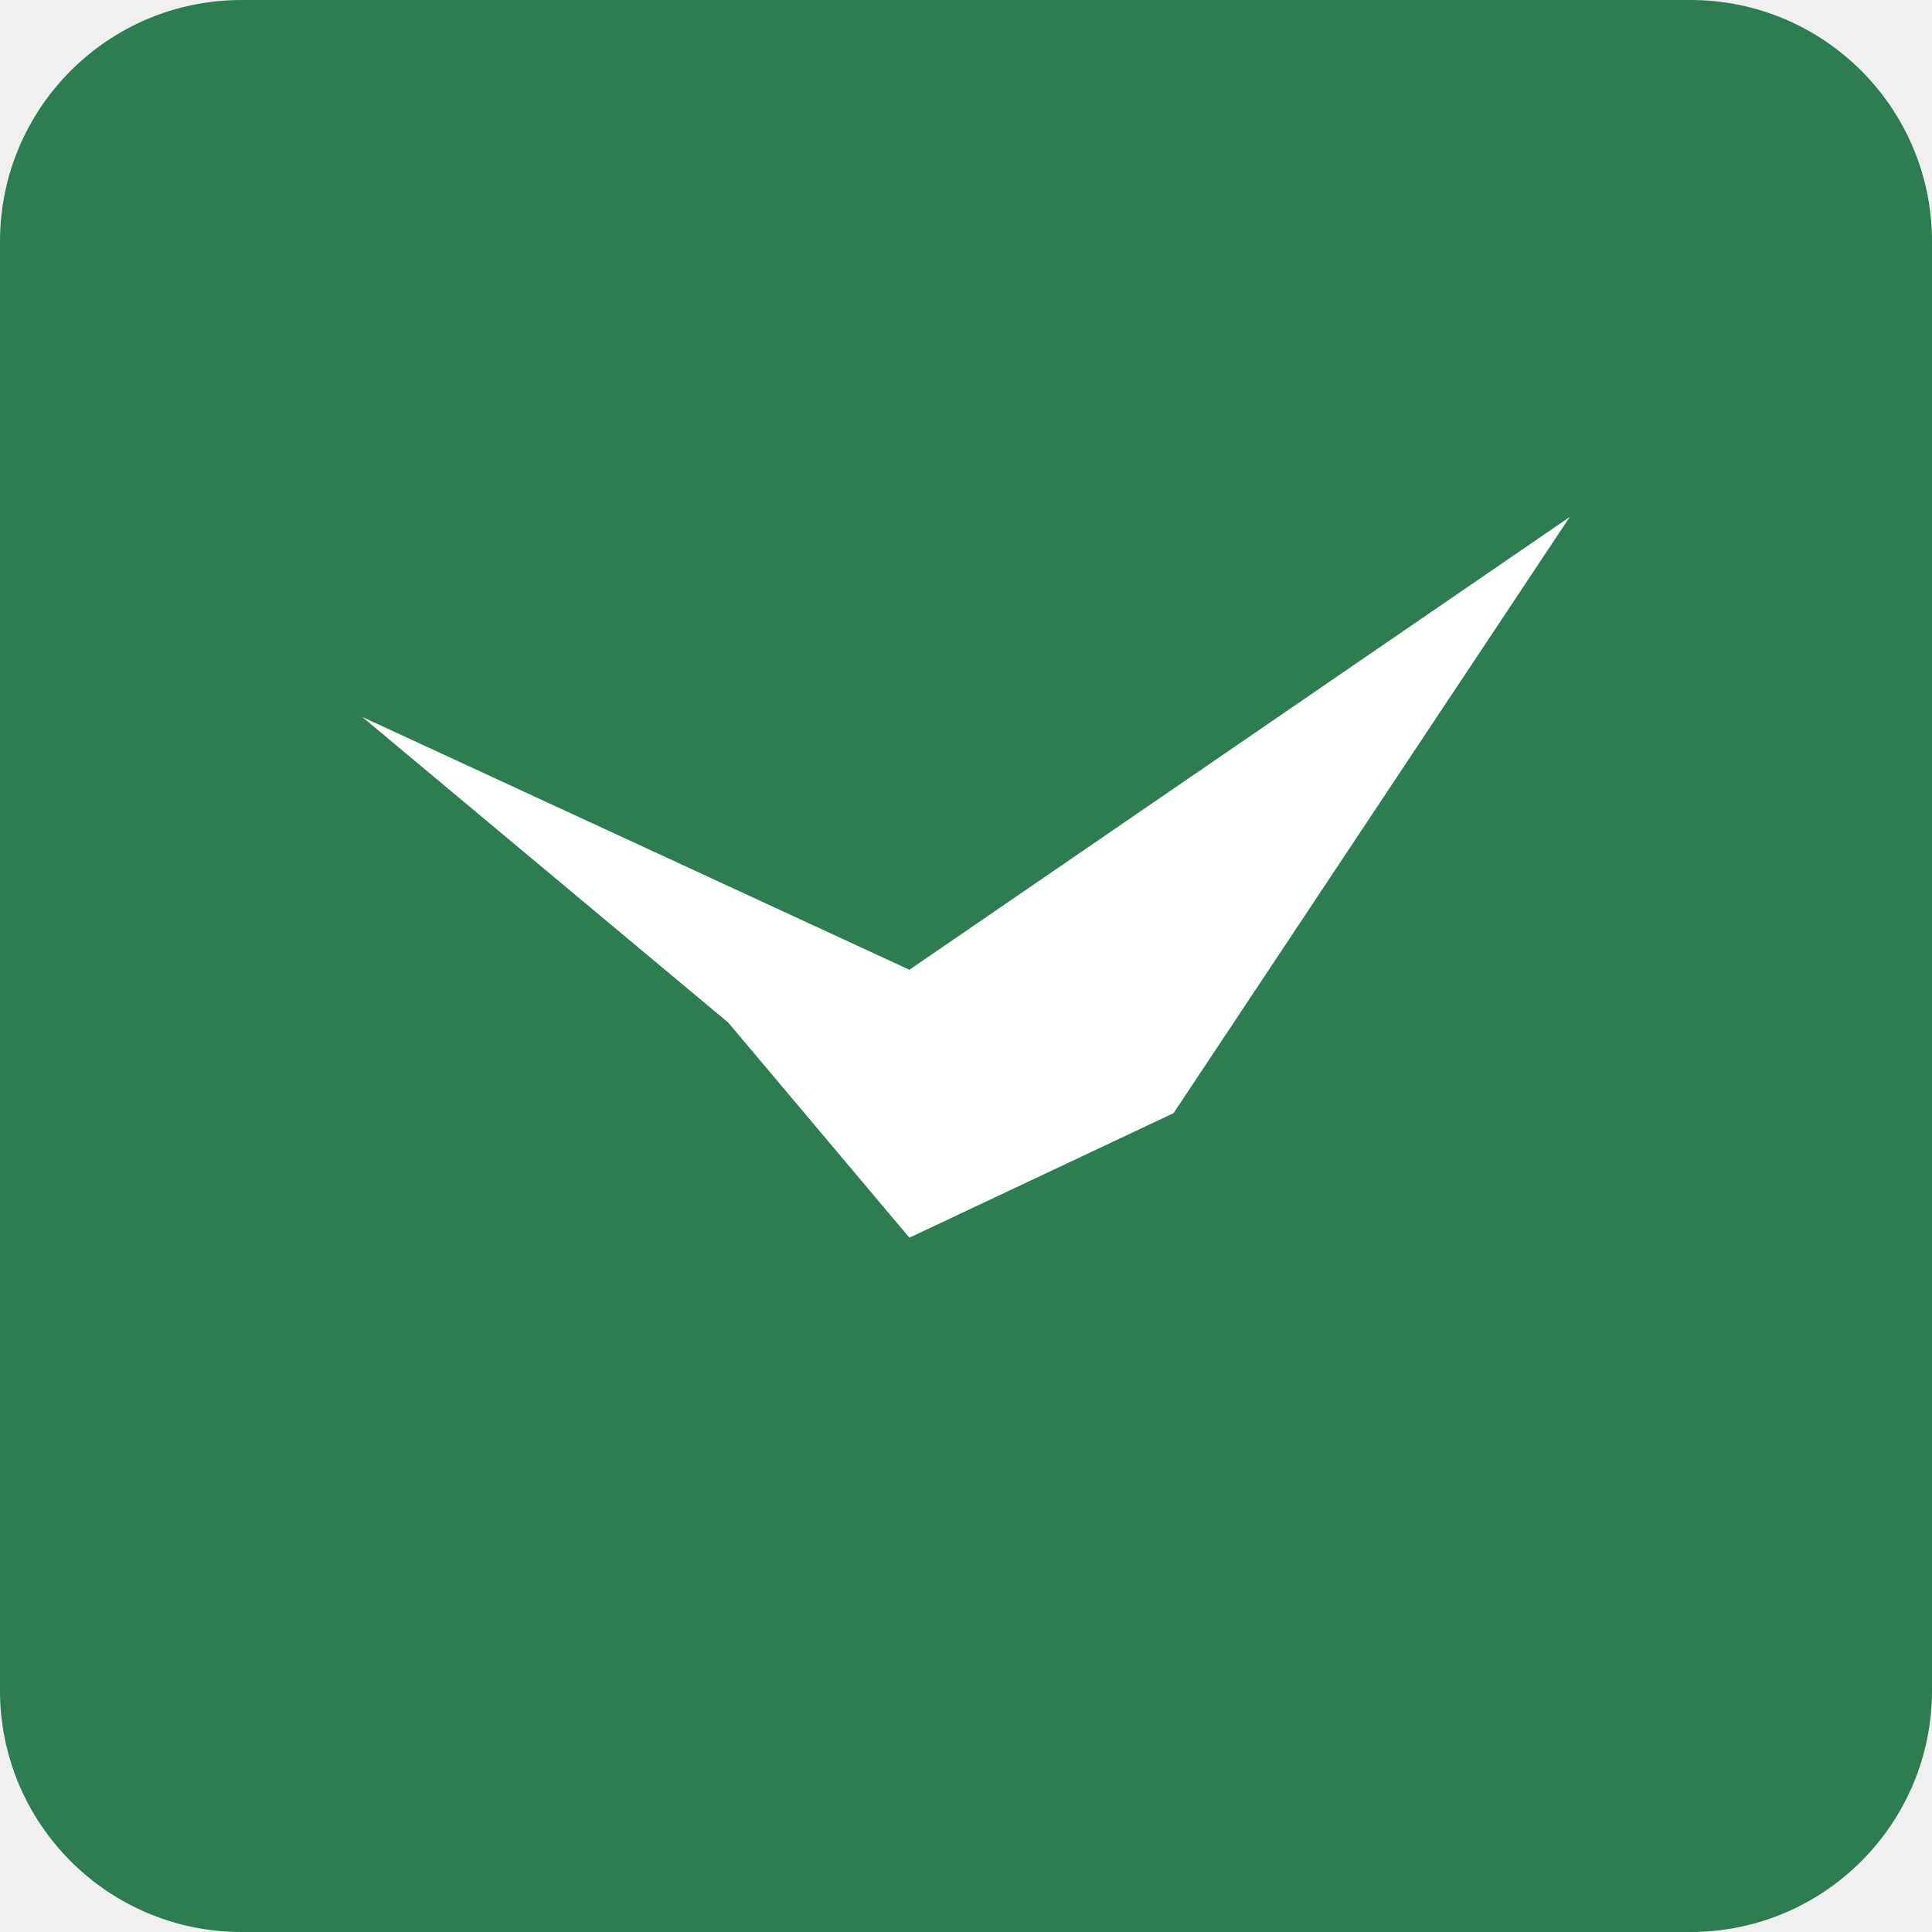
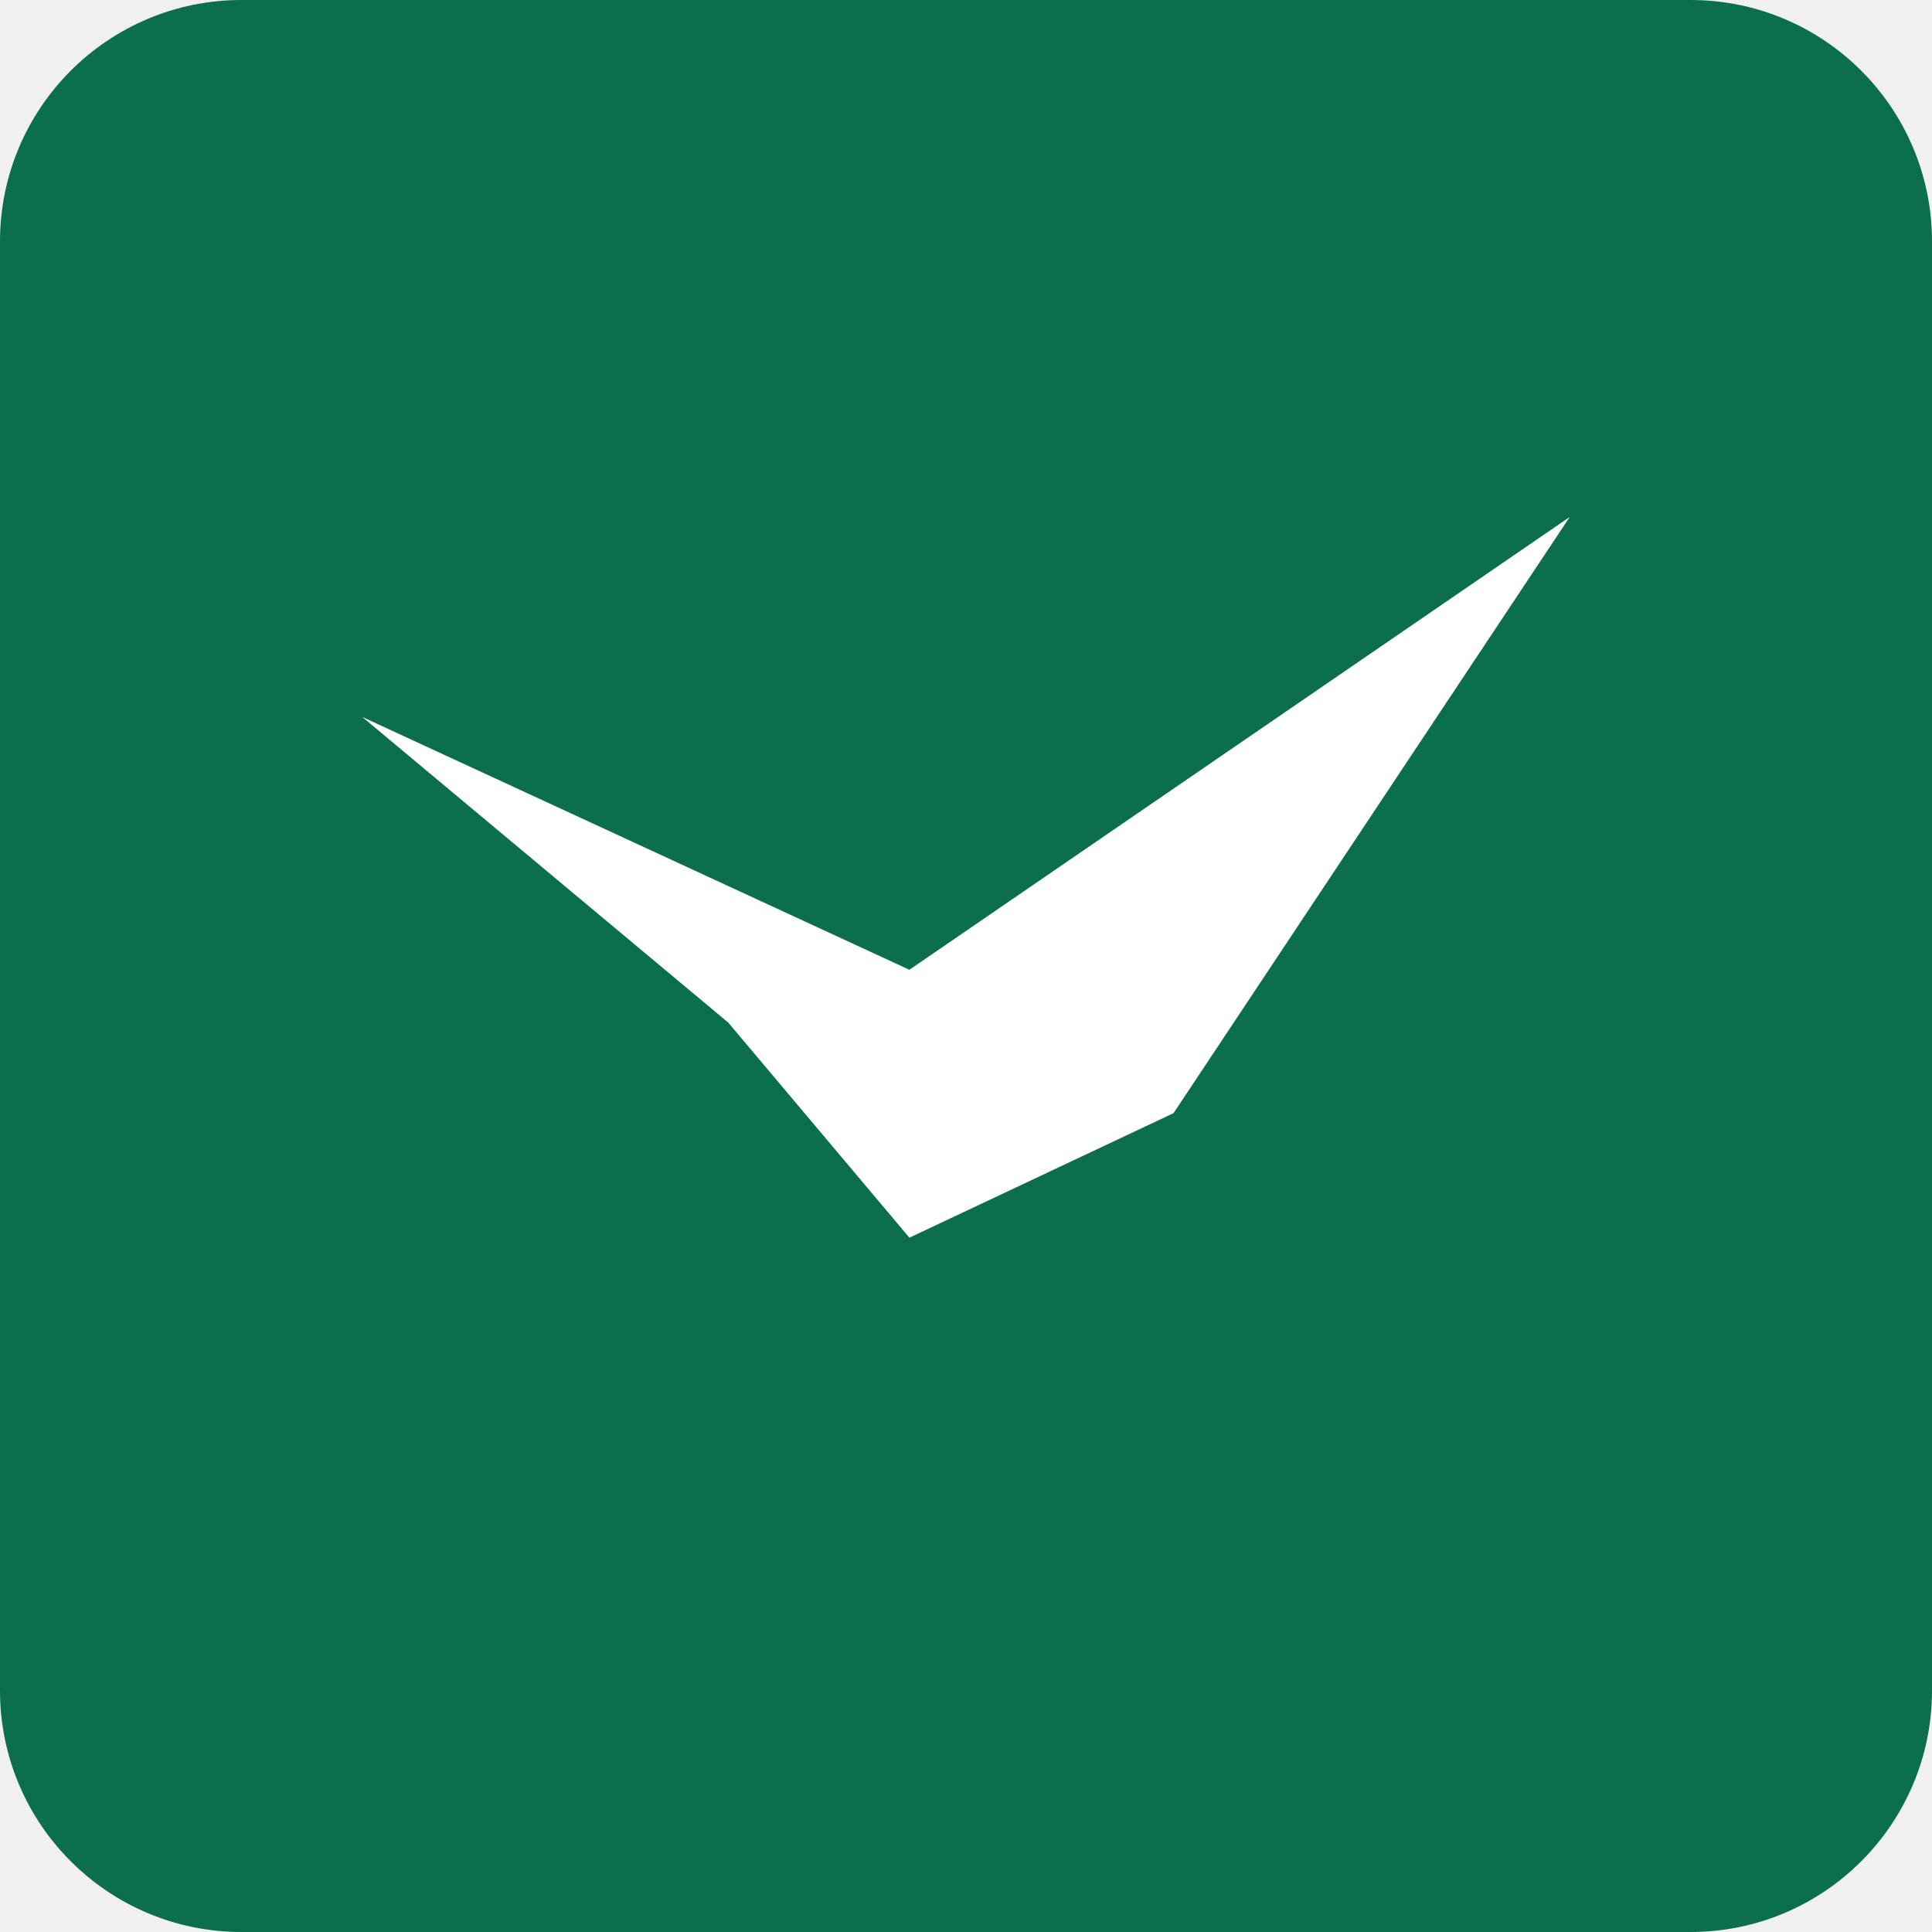
<svg xmlns="http://www.w3.org/2000/svg" viewBox="0 0 512 512">
-   <rect width="512" height="512" rx="64" fill="#2E7D4F" />
+   <rect width="512" height="512" rx="64" fill="#0B6E4E" />
  <path d="M96 190l145 67 175-120-105 158-70 33-48-57z" fill="#FFFFFF" />
</svg>
